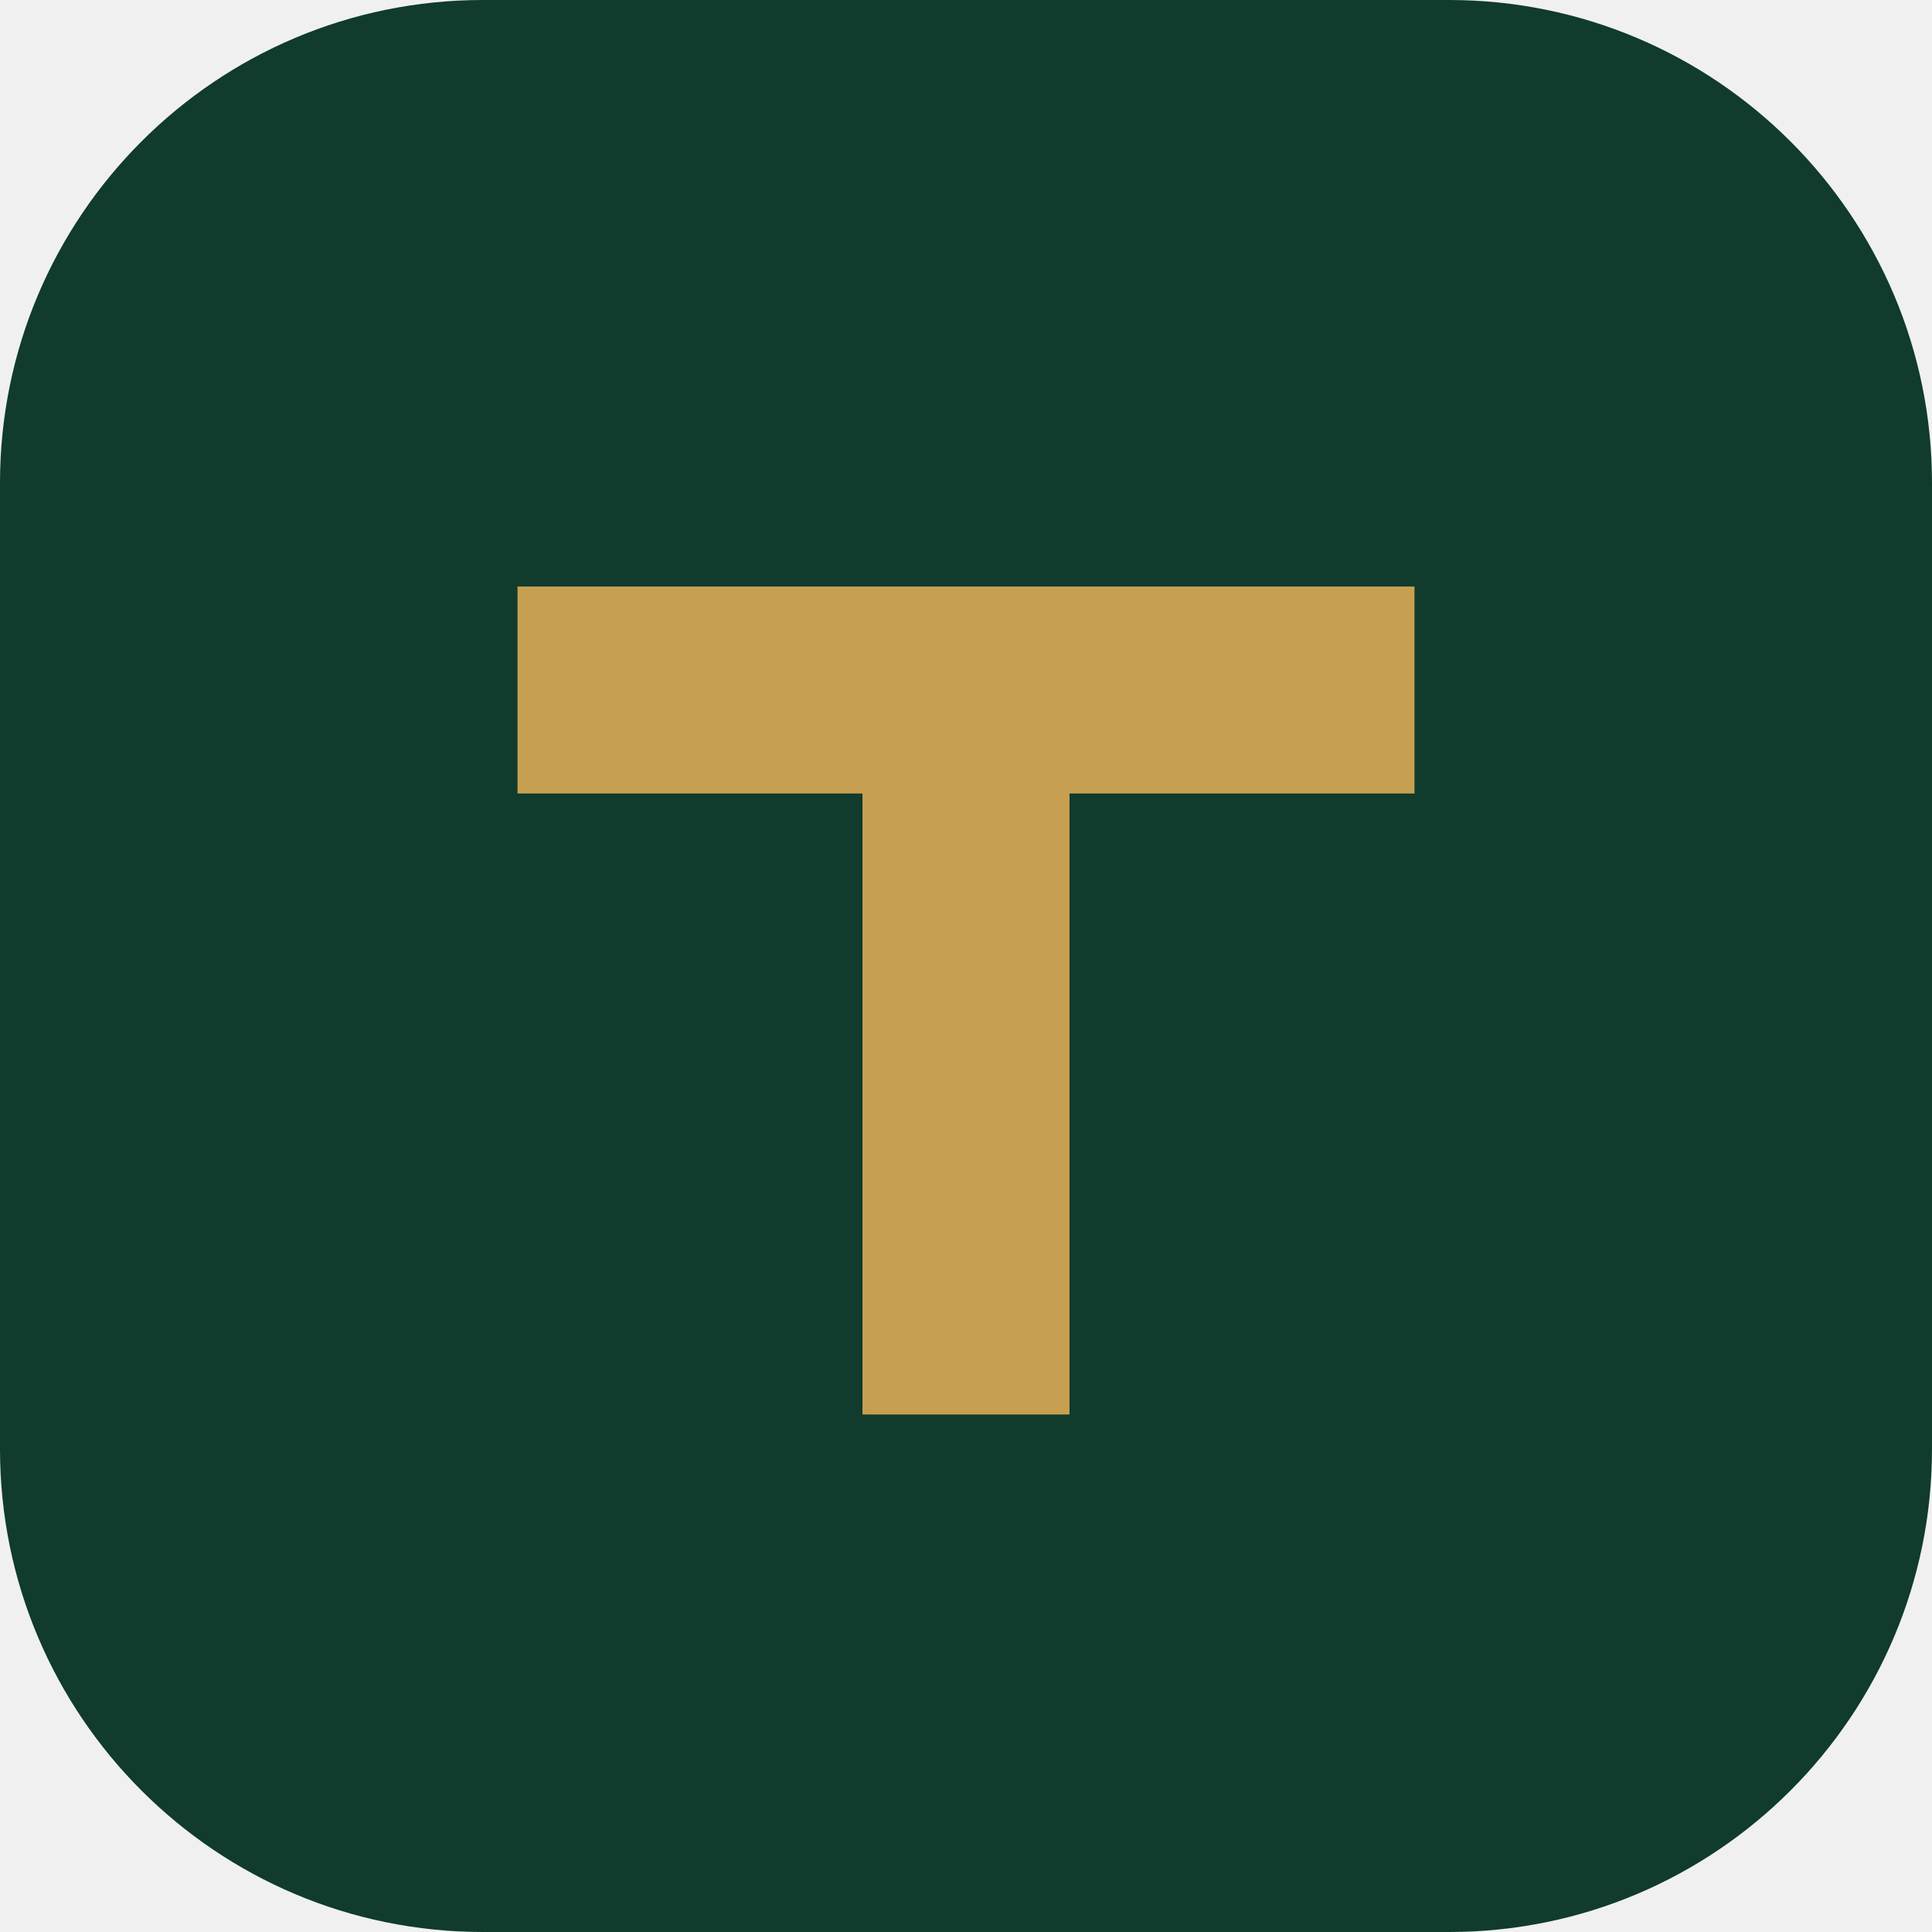
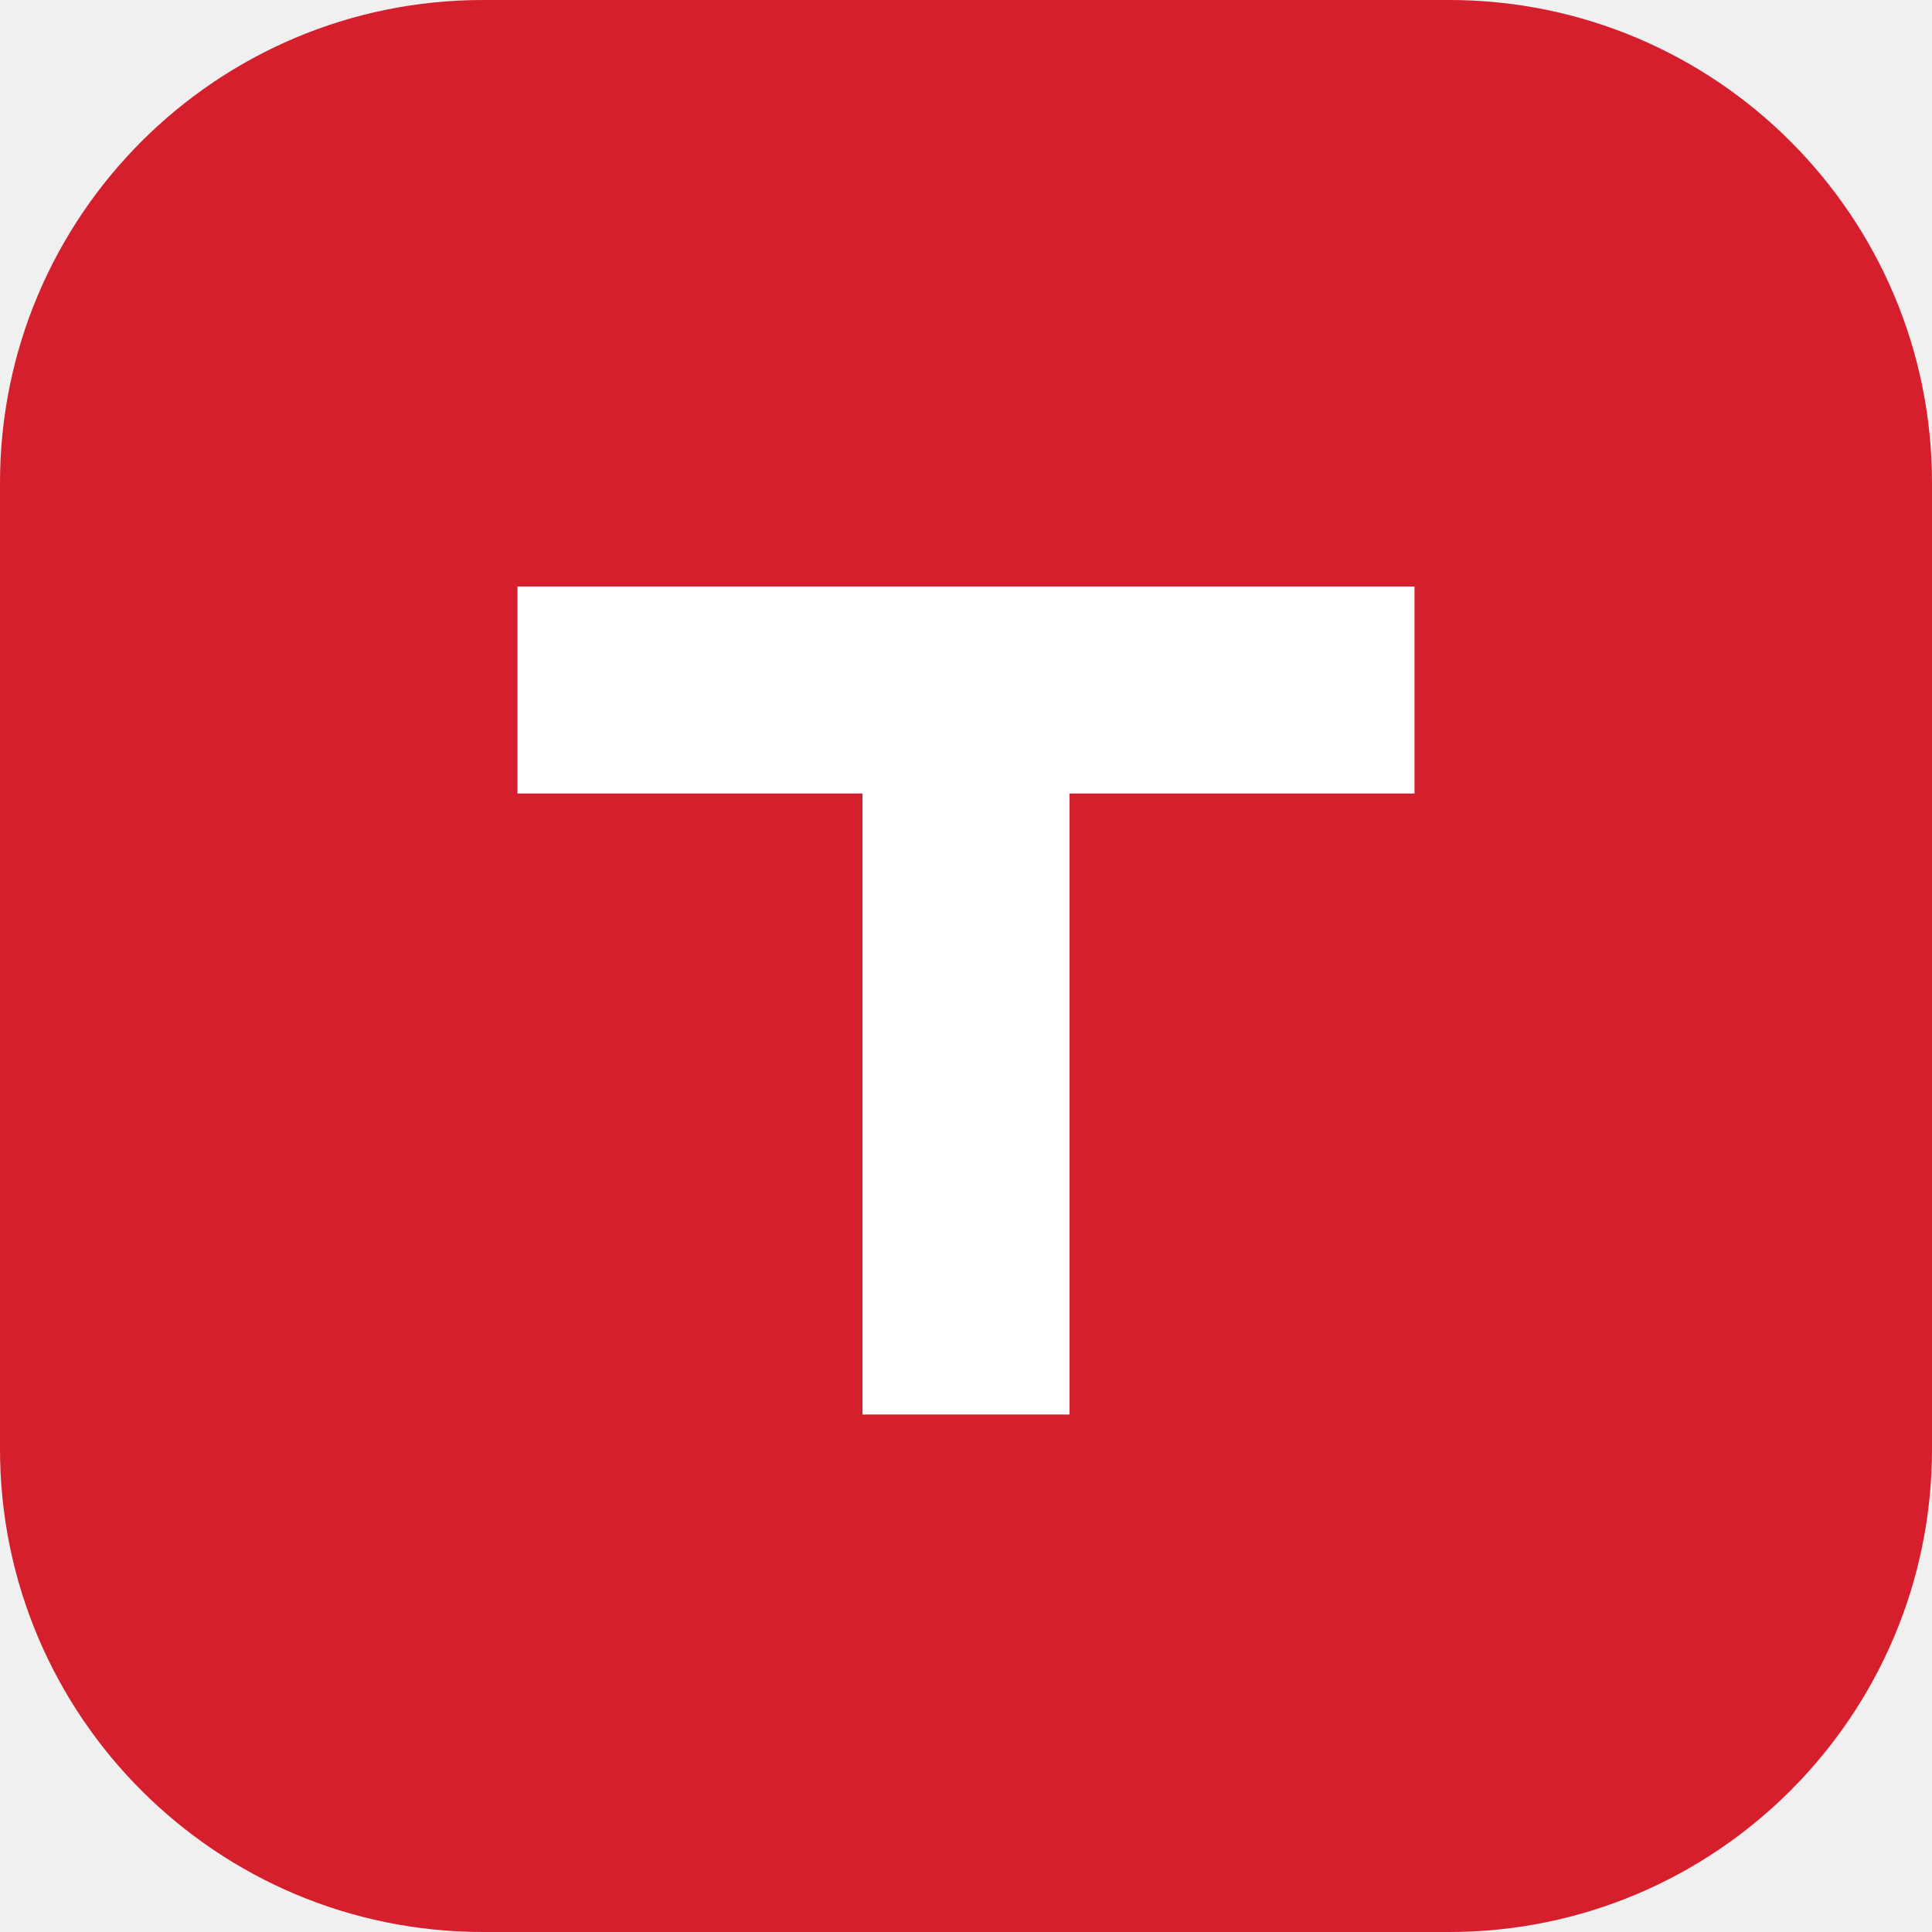
<svg xmlns="http://www.w3.org/2000/svg" width="32" height="32" viewBox="0 0 28 28">
-   <rect width="28" height="28" rx="7" fill="#103b2d" />
-   <path d="M7.5 8.5h13v3h-5v9h-3v-9h-5z" fill="#c6a050" />
+   <rect width="28" height="28" rx="7" fill="#d61f2c" />
+   <path d="M7.5 8.5h13v3h-5v9h-3v-9h-5z" fill="#ffffff" />
</svg>
